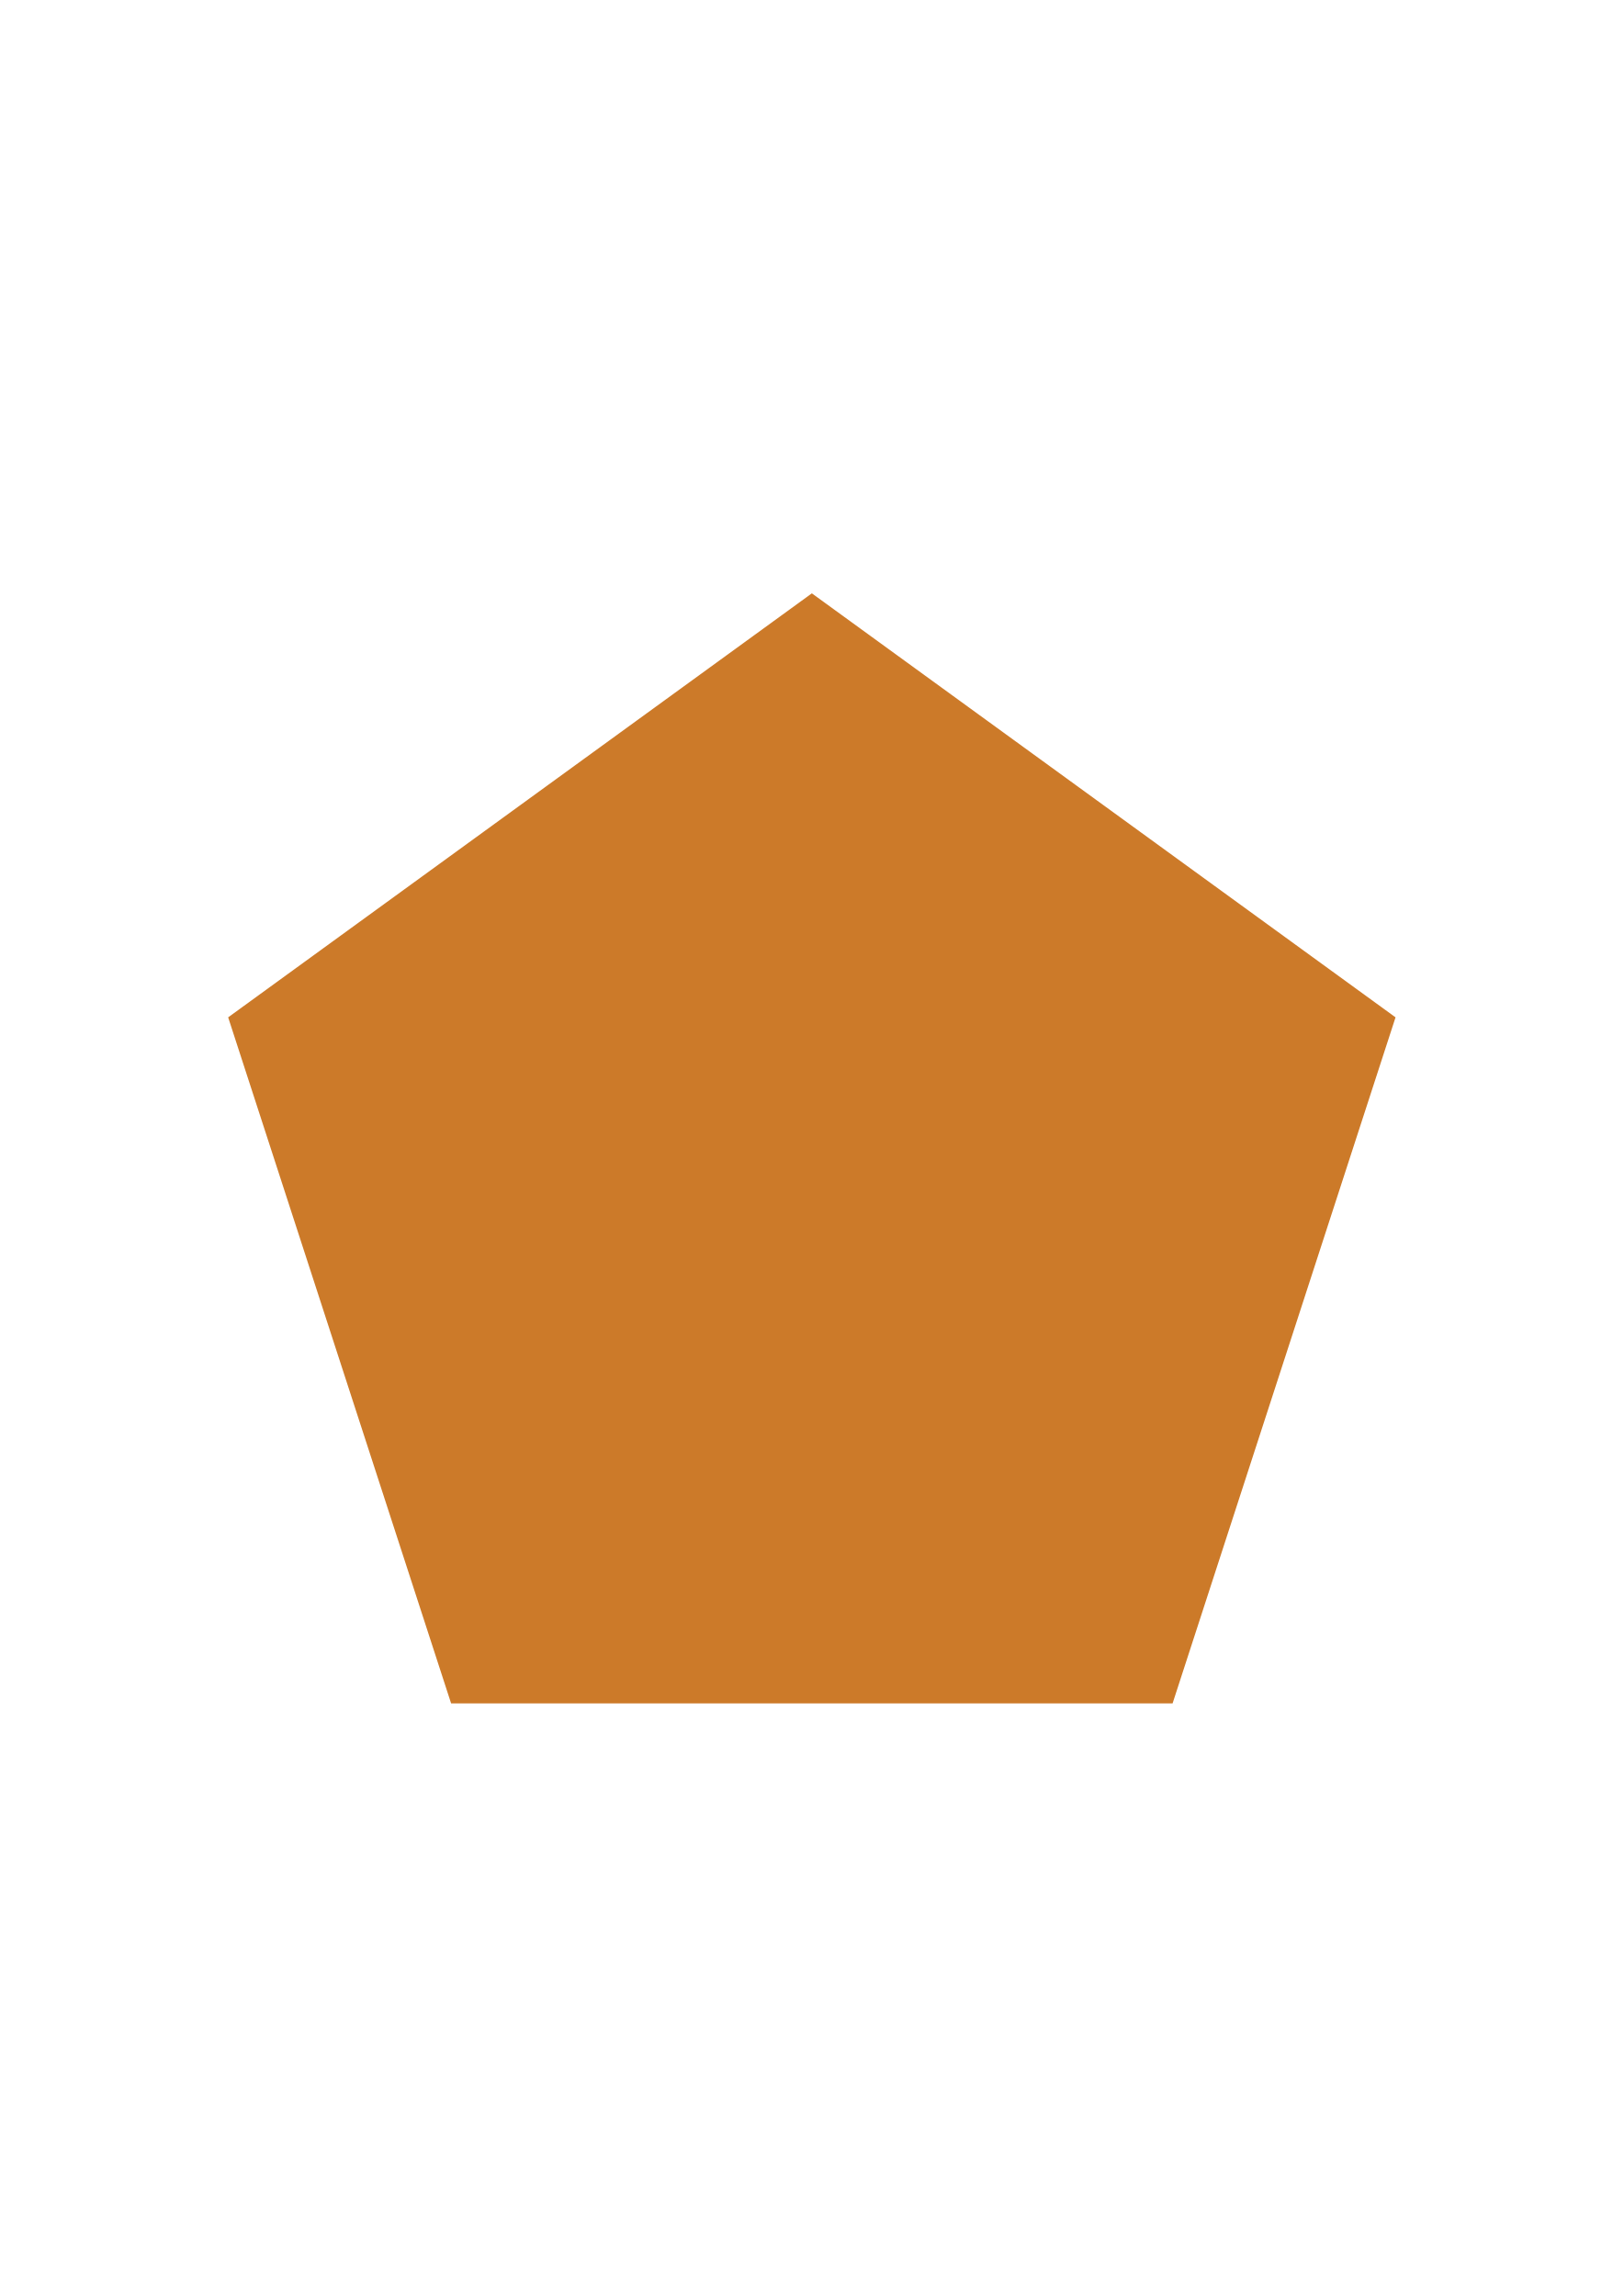
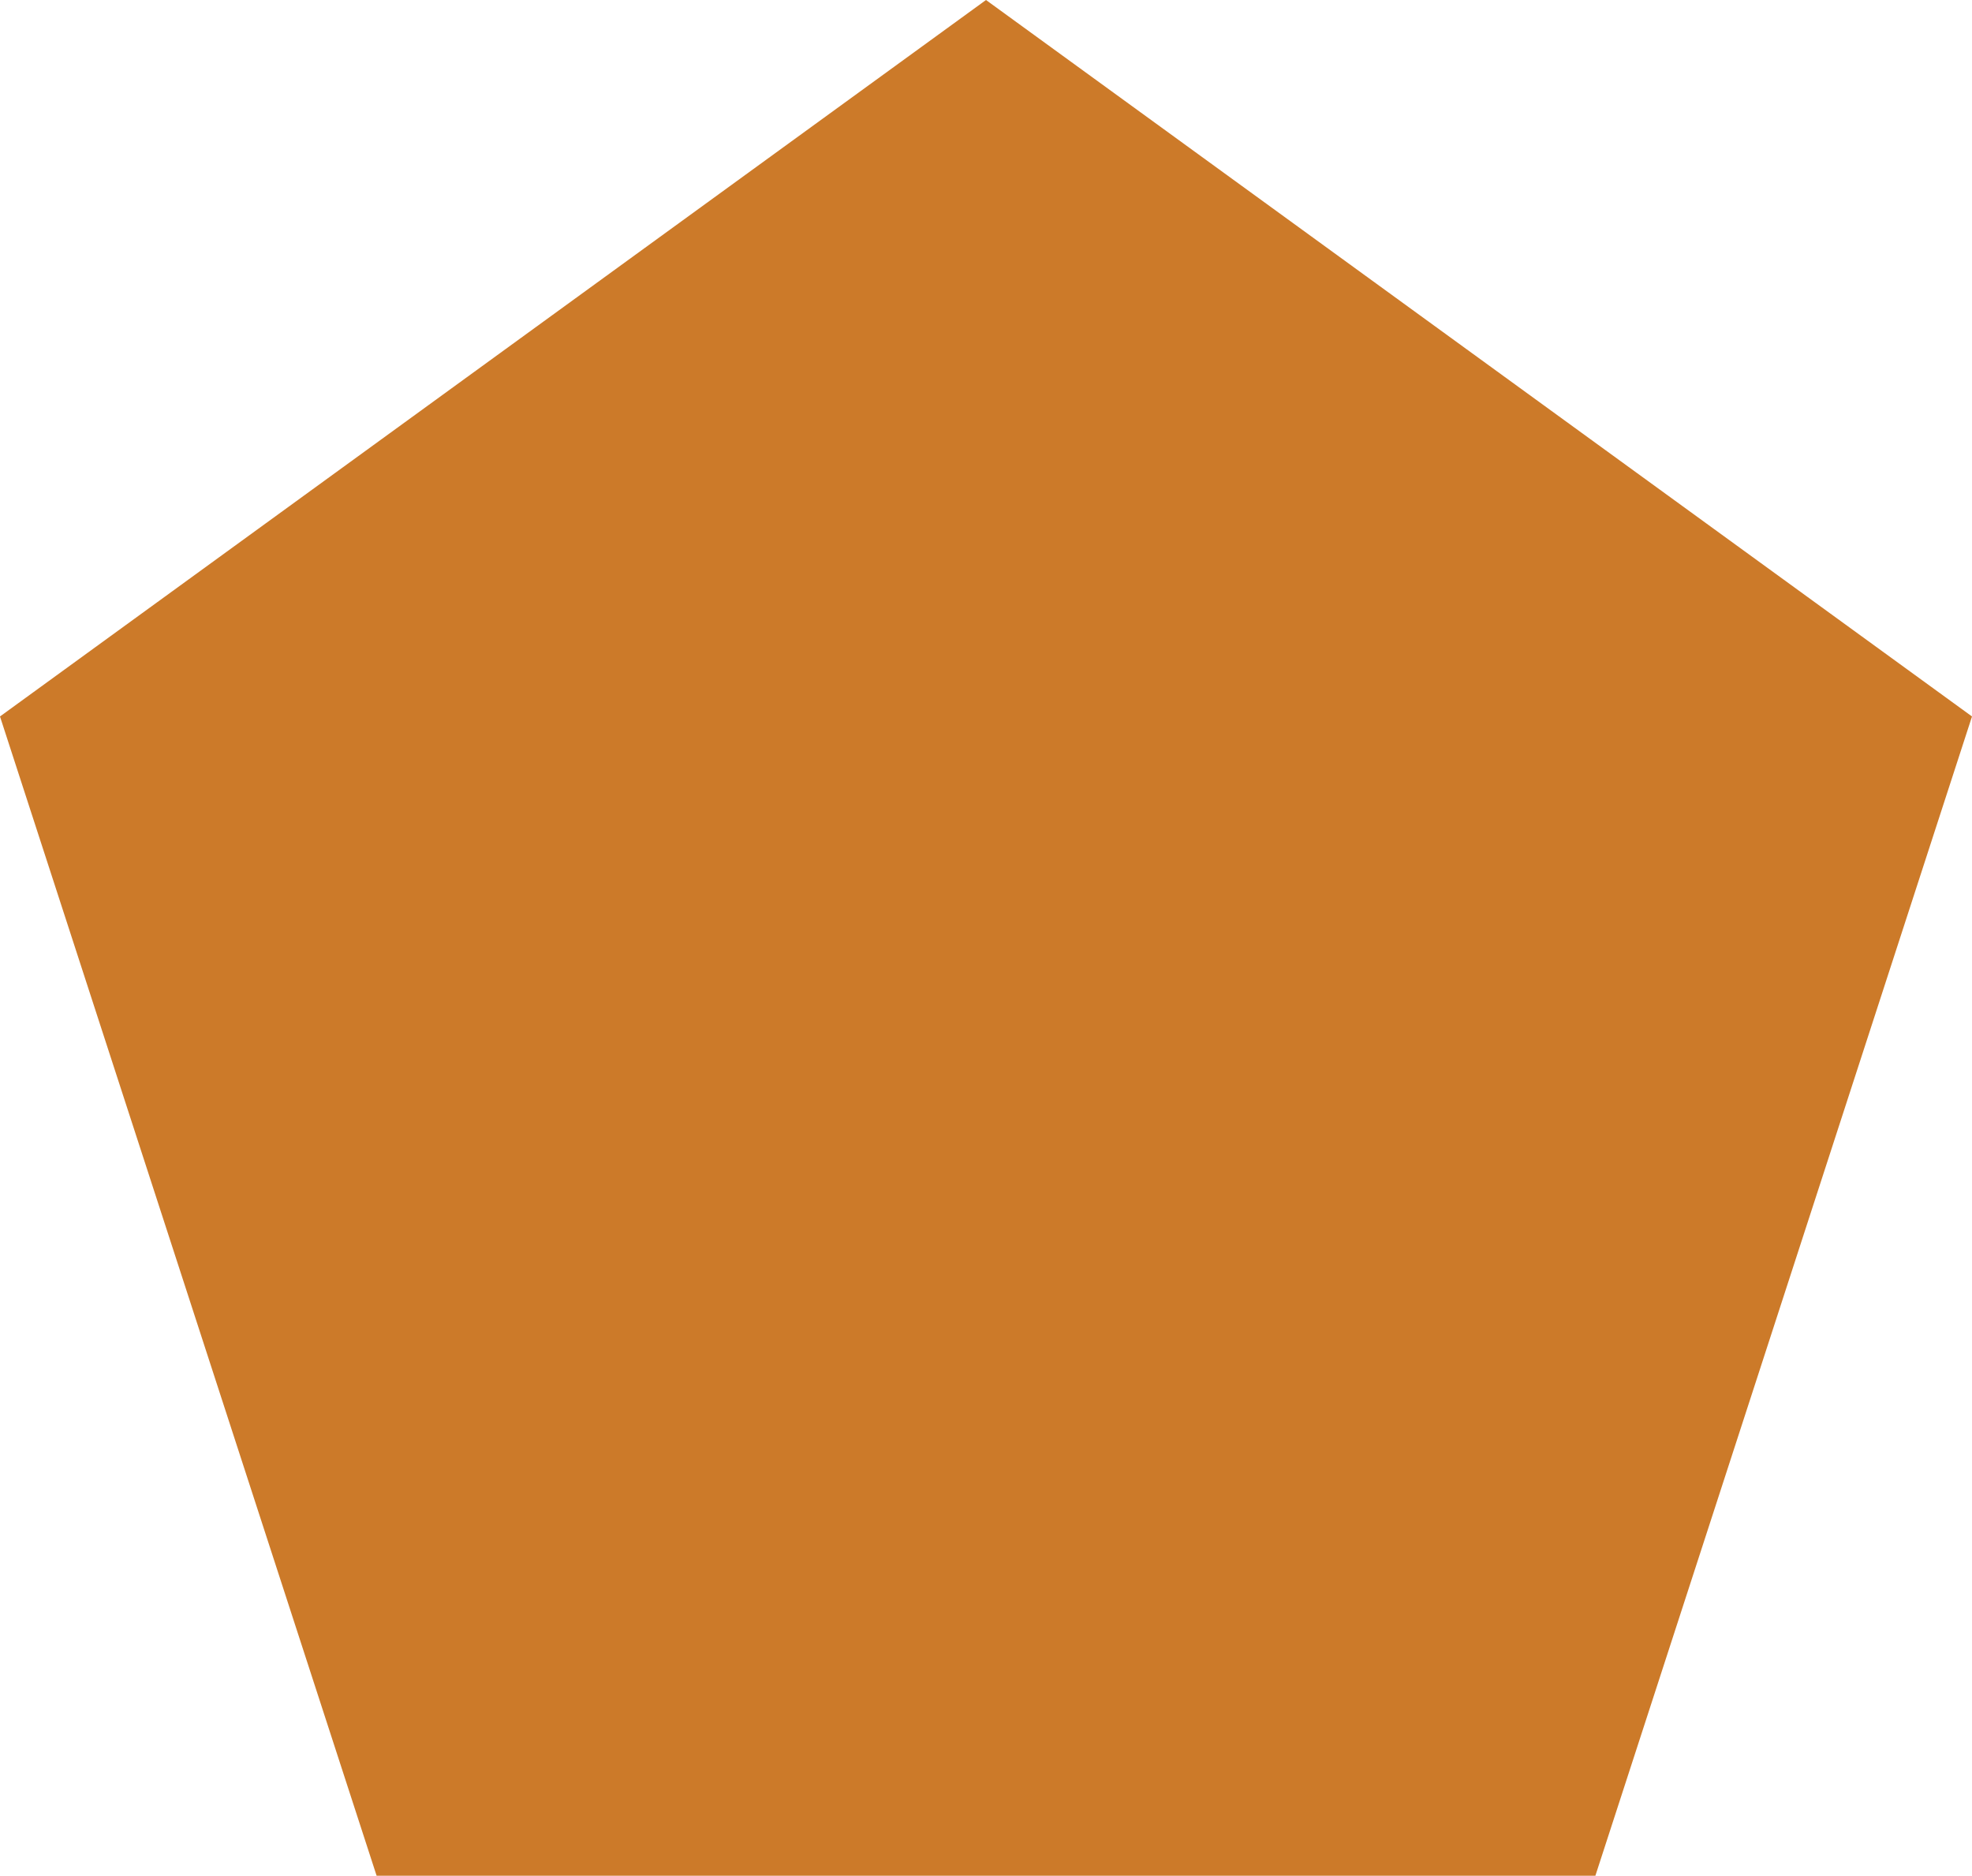
- <svg xmlns="http://www.w3.org/2000/svg" width="210mm" height="297mm" viewBox="0 0 210 297" version="1.1" id="svg1" xml:space="preserve">
+ <svg xmlns="http://www.w3.org/2000/svg" width="150.98mm" height="143.591mm" viewBox="0 0 150.98 143.591" version="1.1" id="svg1" xml:space="preserve">
  <defs id="defs1" />
-   <g id="layer1">
+   <g id="layer1" transform="translate(-29.50988,-76.75172)">
    <path d="m 105,76.752 75.49,54.847 -28.835,88.744 H 58.344 l -28.835,-88.744 z" fill="#cc7a29" id="path1" style="stroke-width:0.265" />
  </g>
</svg>
